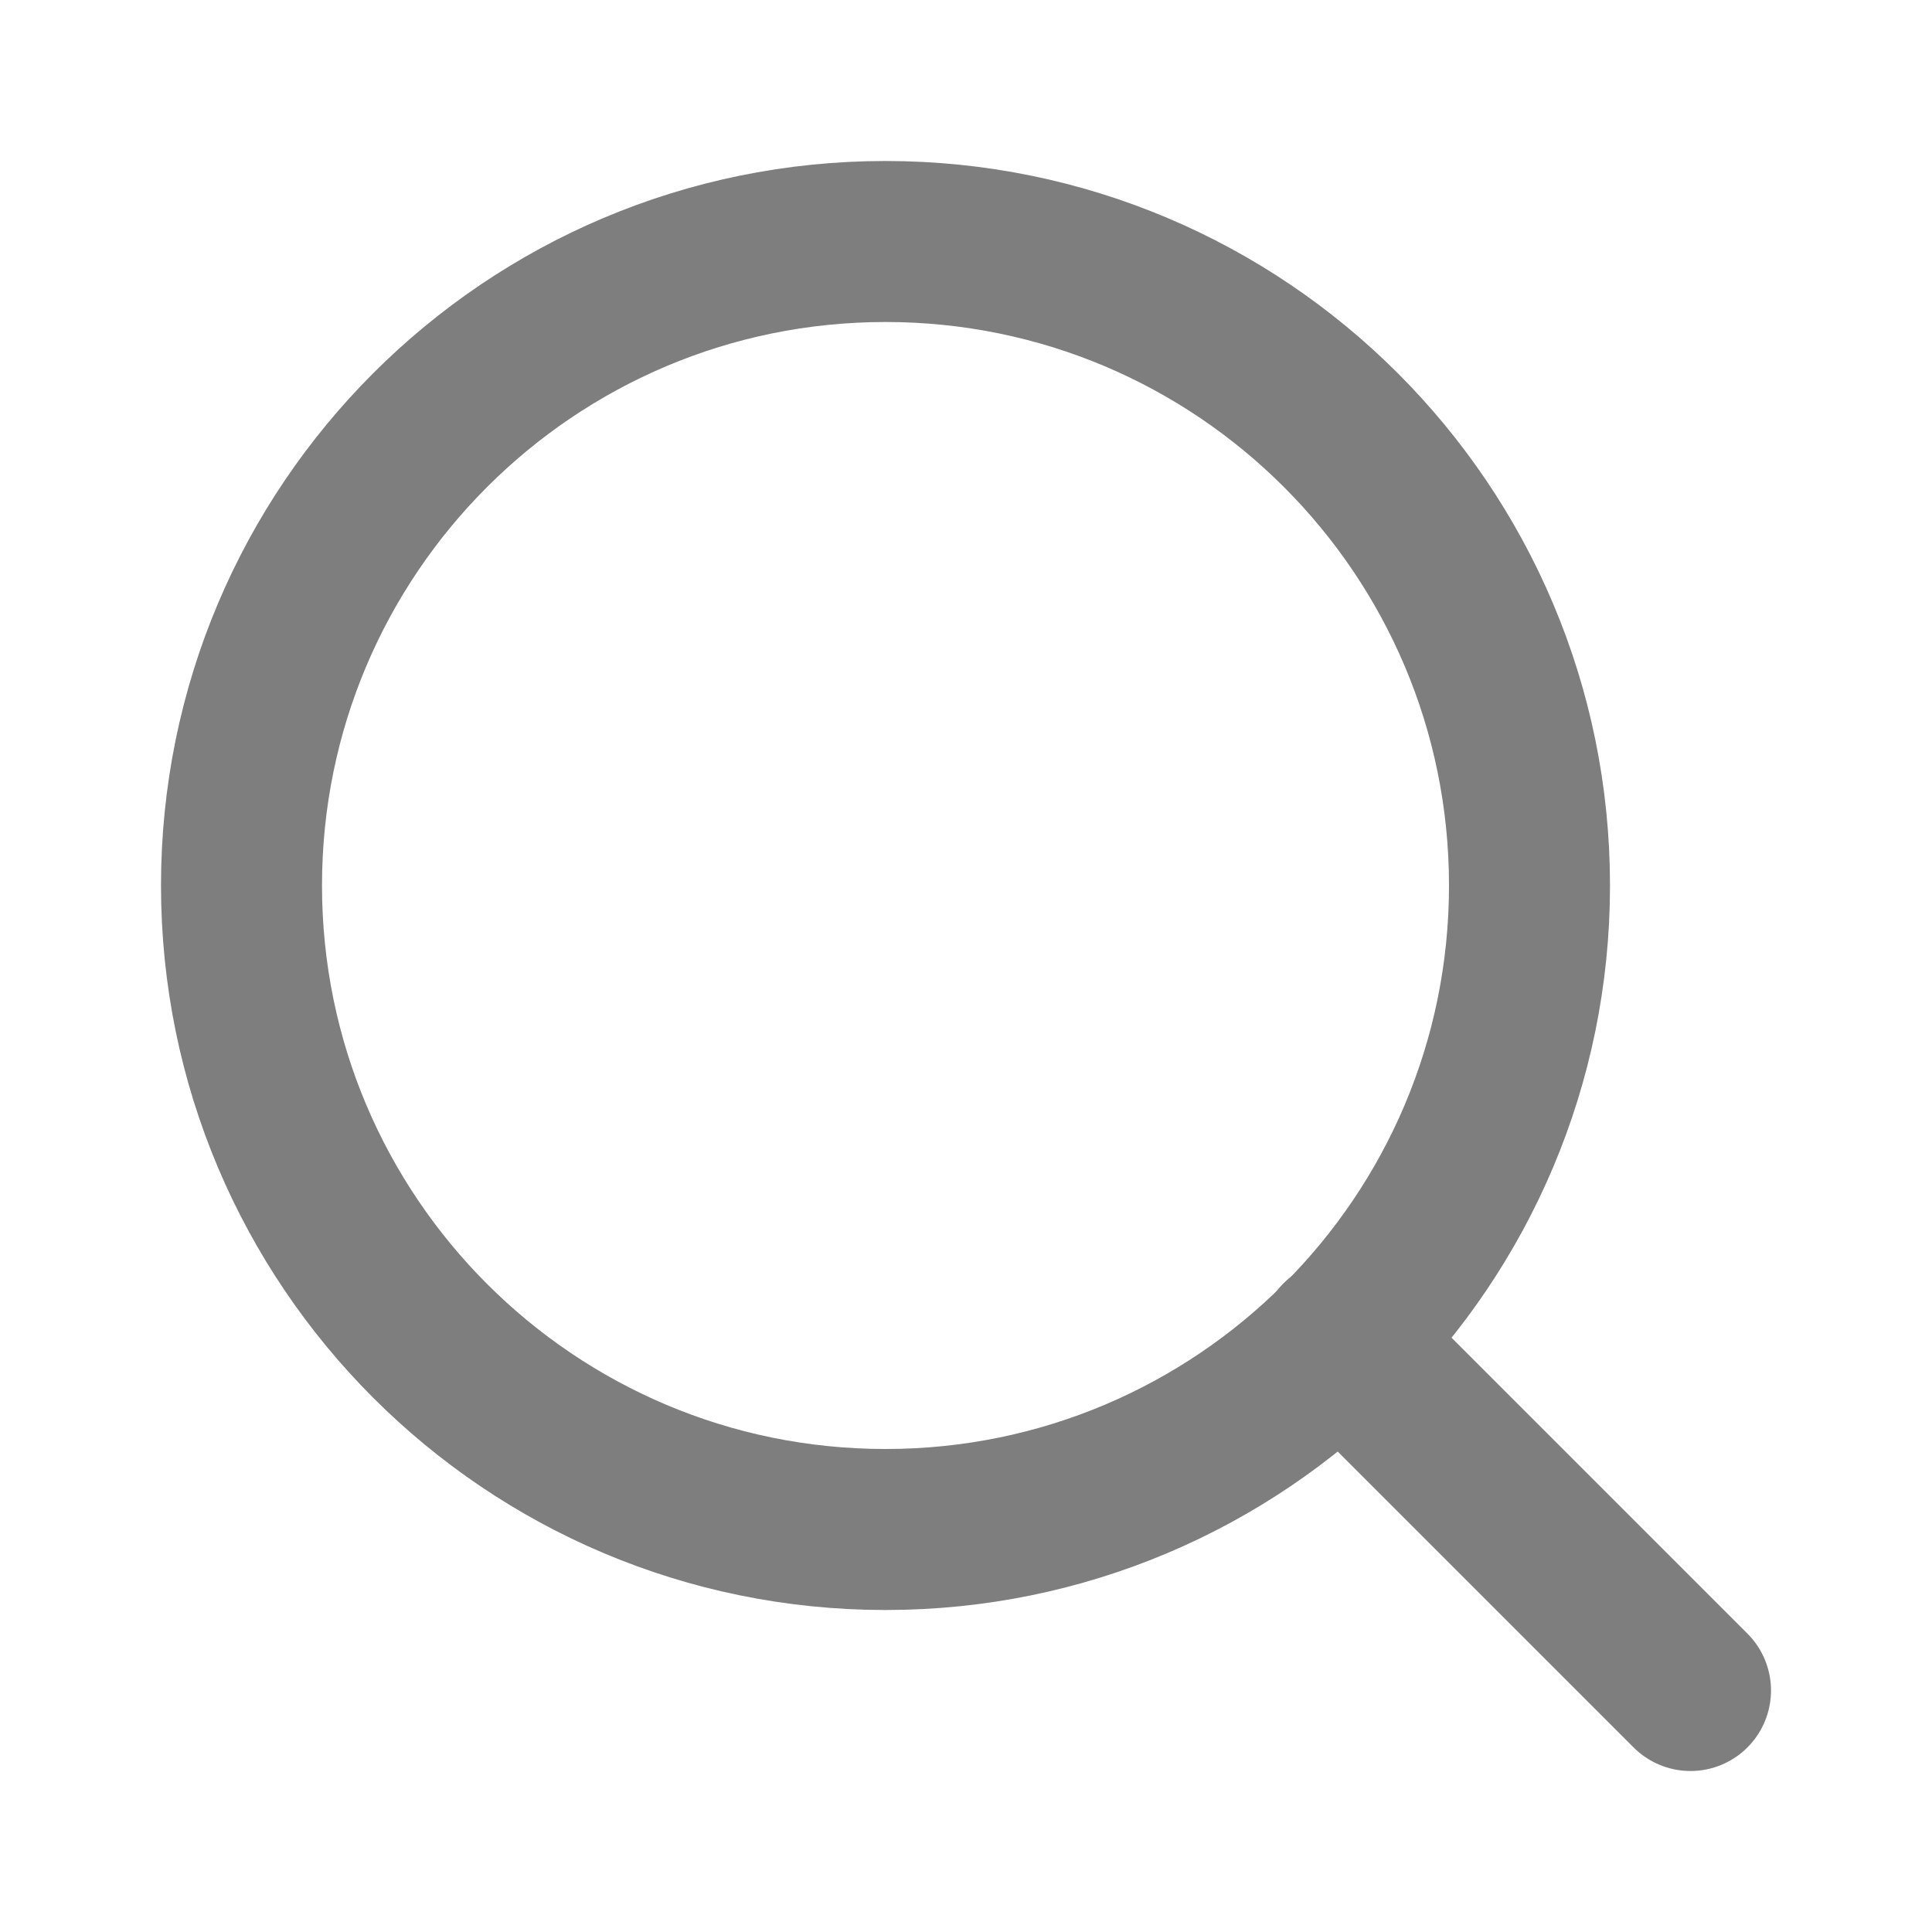
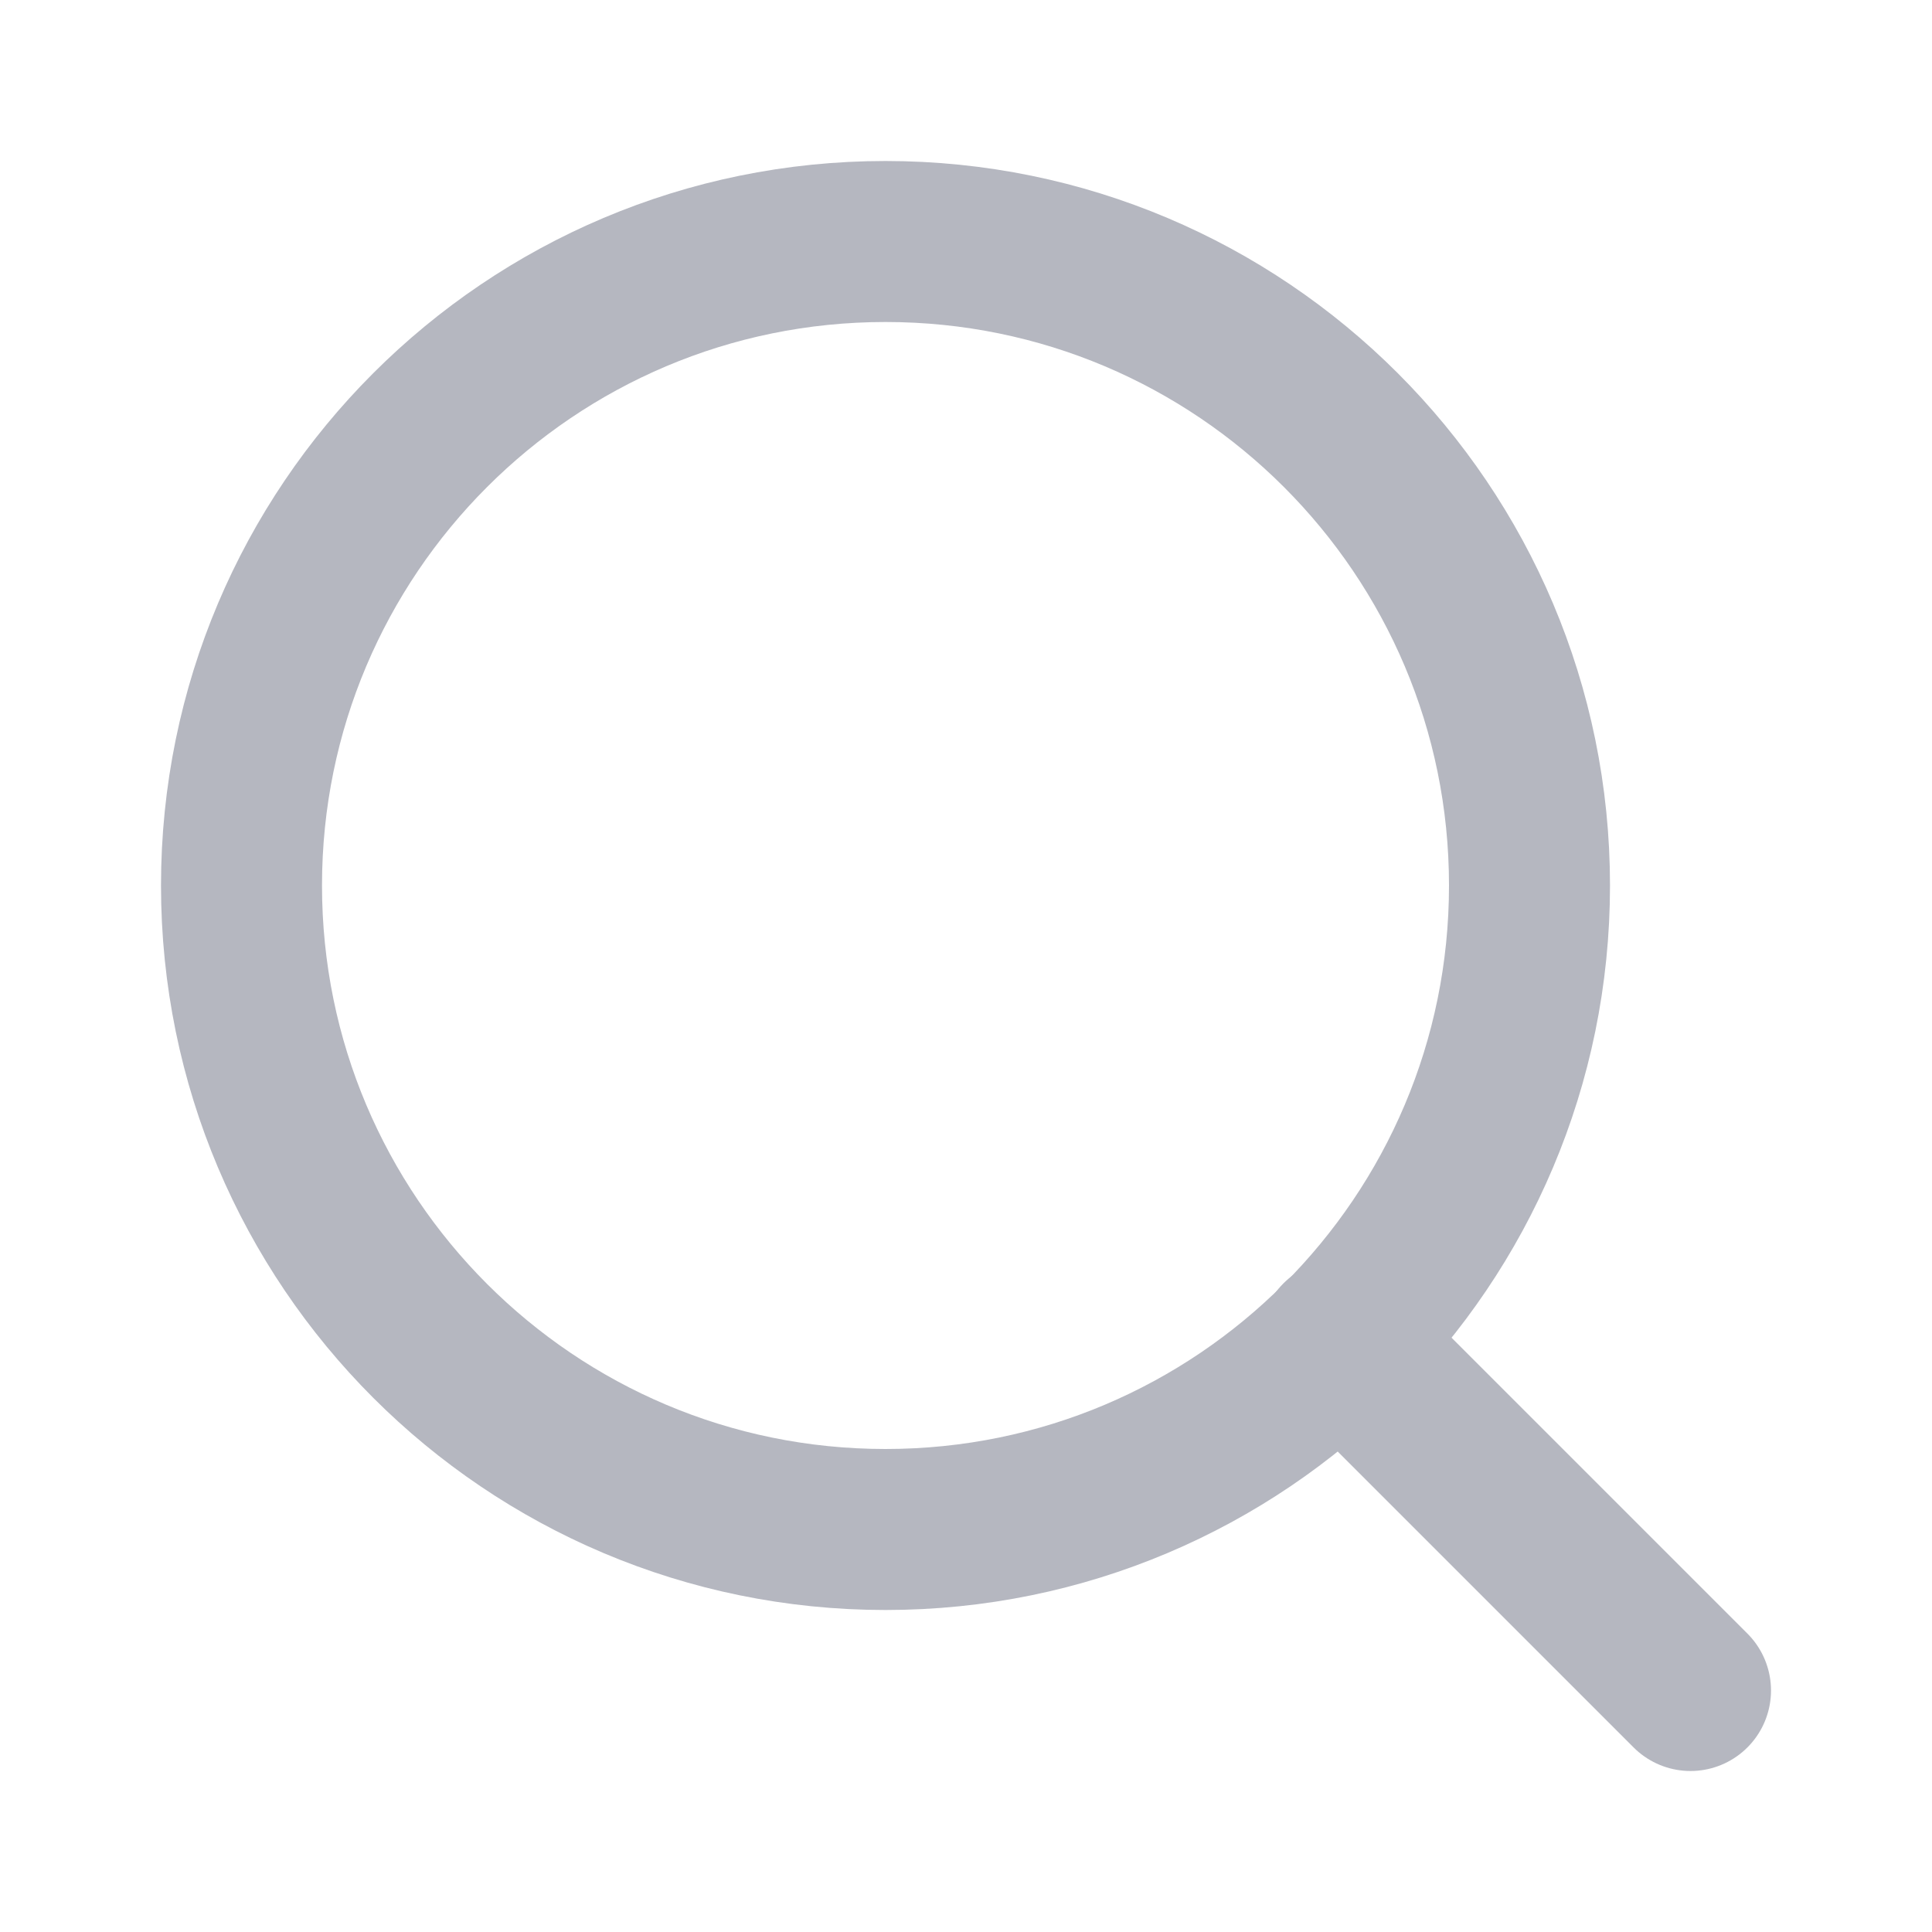
<svg xmlns="http://www.w3.org/2000/svg" width="24" height="24" viewBox="0 0 24 24" fill="none">
-   <path d="M11 19C15.418 19 19 15.418 19 11C19 6.582 15.418 3 11 3C6.582 3 3 6.582 3 11C3 15.418 6.582 19 11 19Z" stroke="#7E7E7E" stroke-width="2" stroke-linecap="round" stroke-linejoin="round" />
-   <path d="M21 21L16.65 16.65" stroke="#7E7E7E" stroke-width="2" stroke-linecap="round" stroke-linejoin="round" />
+   <path d="M11 19C15.418 19 19 15.418 19 11C19 6.582 15.418 3 11 3C6.582 3 3 6.582 3 11C3 15.418 6.582 19 11 19Z" stroke="#B5B7C0" stroke-width="2" stroke-linecap="round" stroke-linejoin="round" />
+   <path d="M21 21L16.65 16.65" stroke="#B5B7C0" stroke-width="2" stroke-linecap="round" stroke-linejoin="round" />
</svg>
